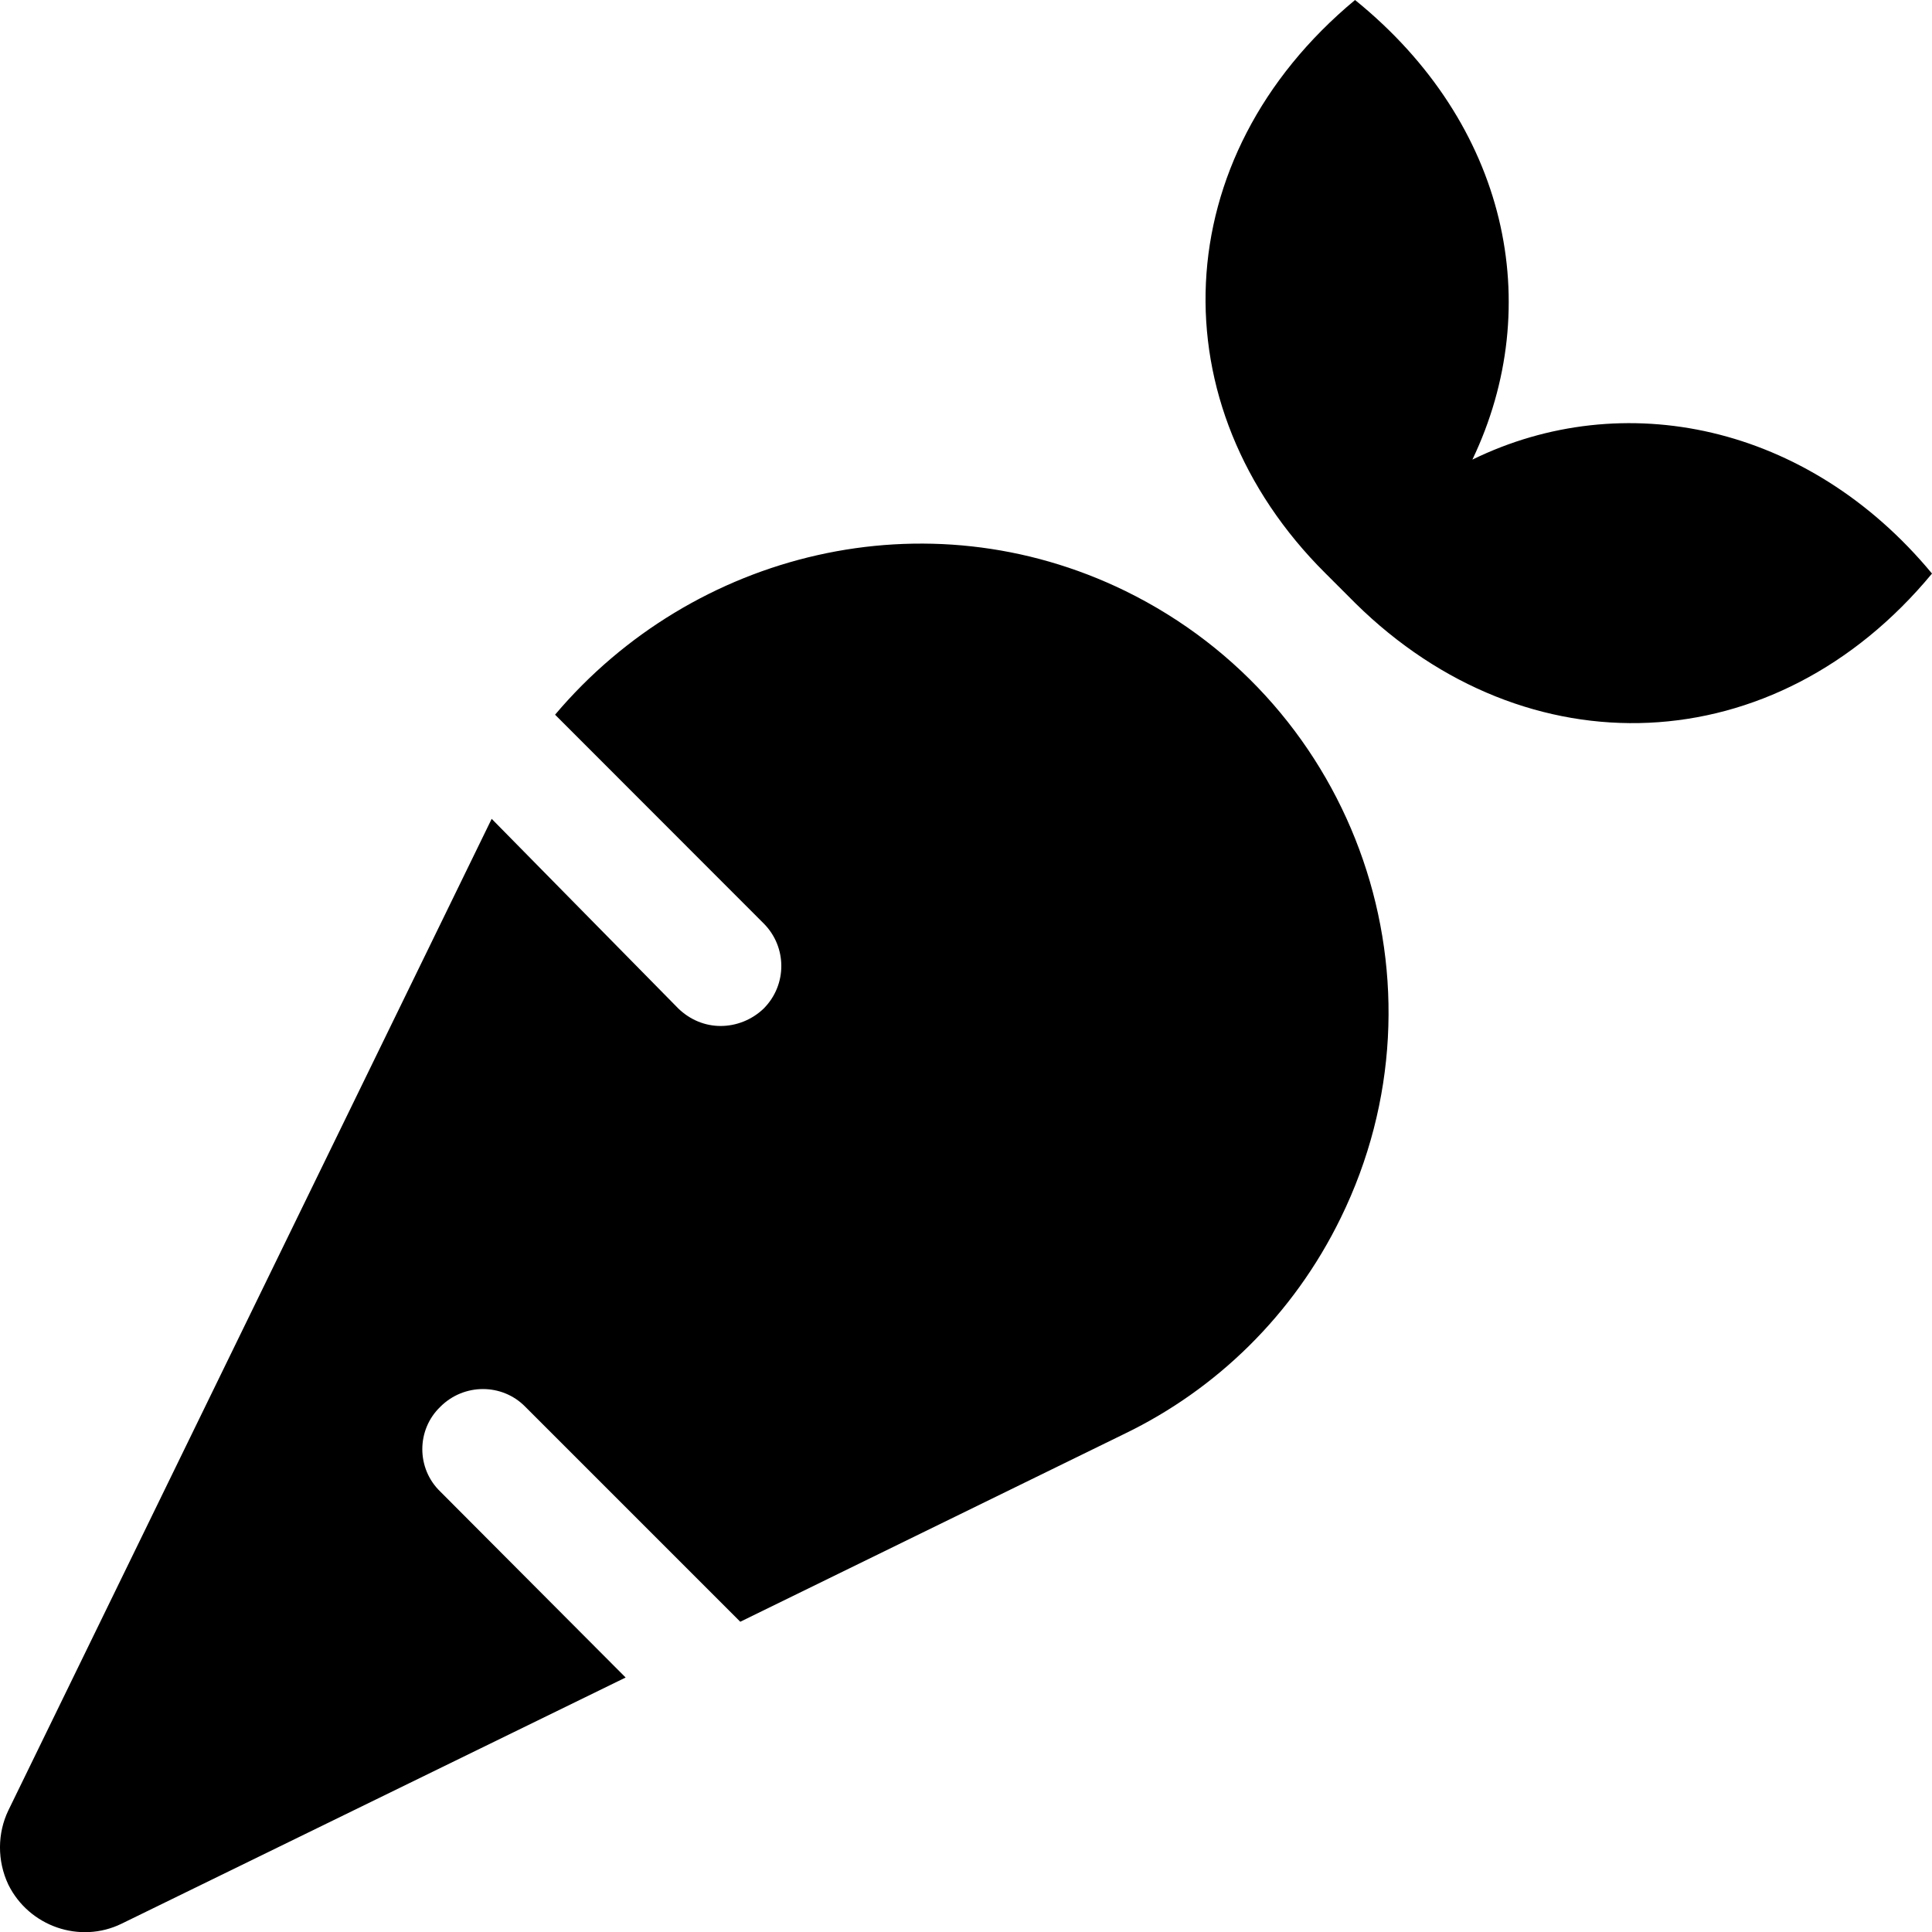
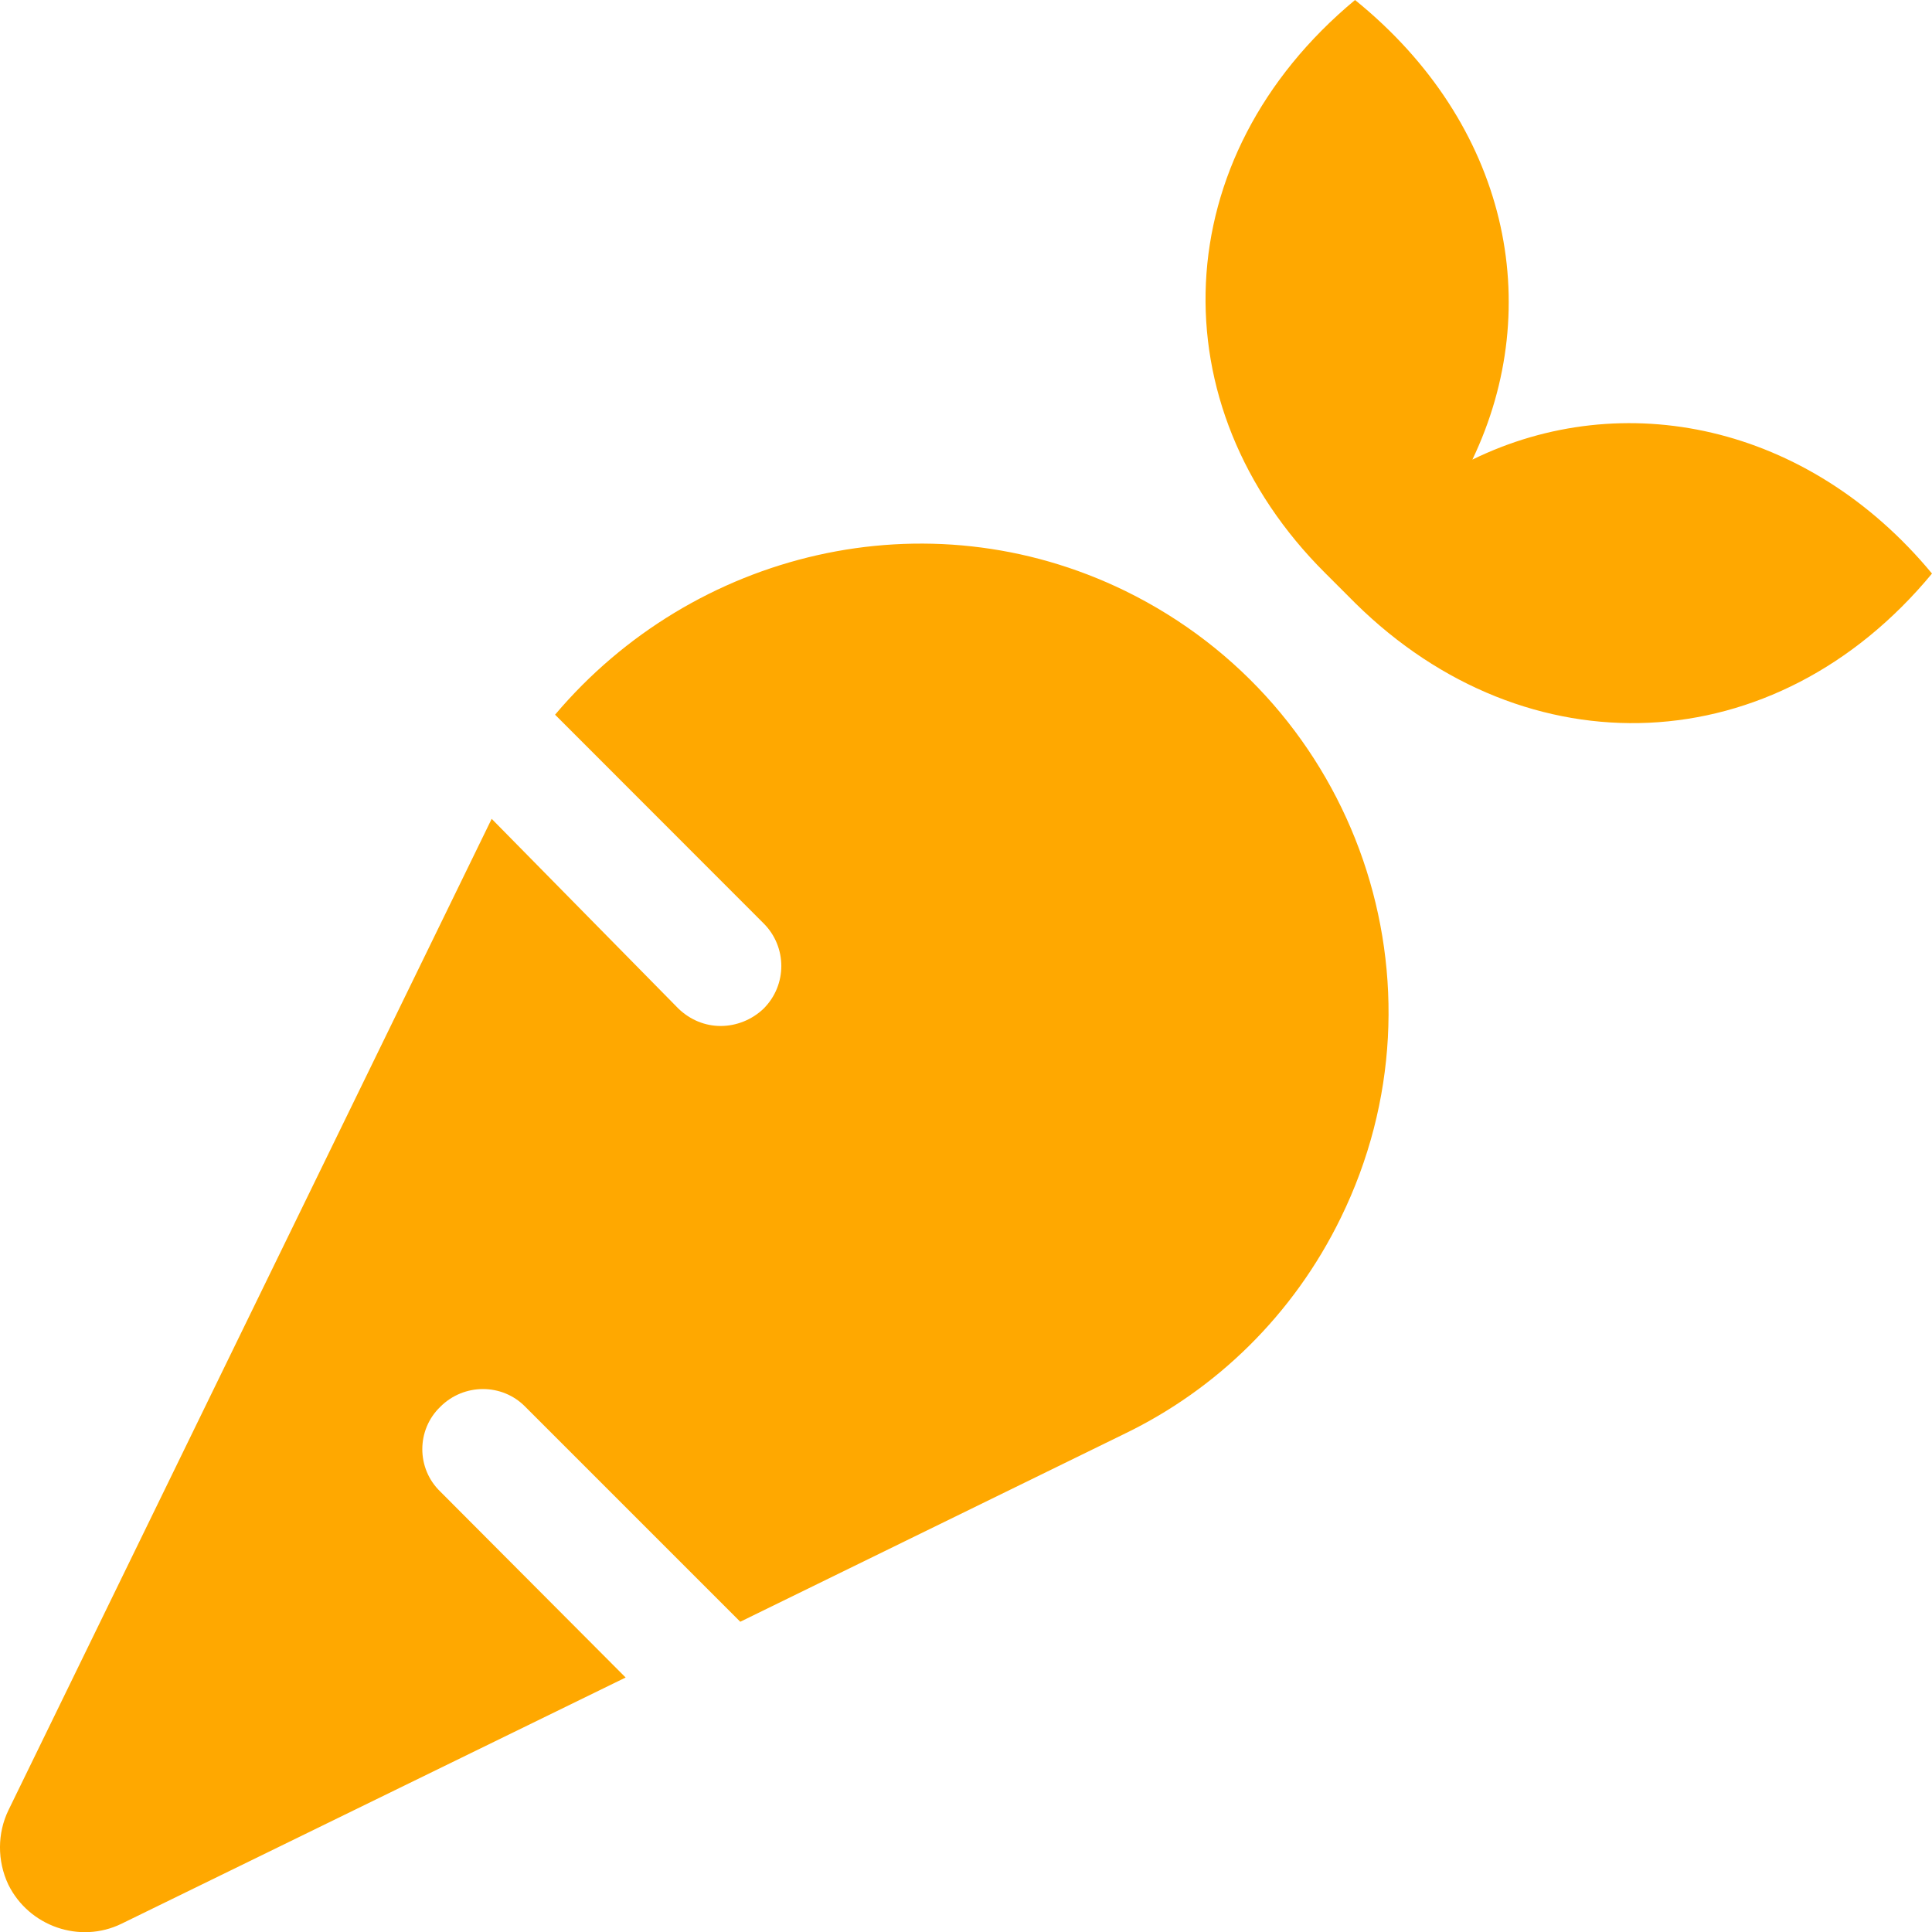
<svg xmlns="http://www.w3.org/2000/svg" viewBox="0 0 512 512">
-   <path d="M298.2 156.6C245.5 130.9 183.7 146.1 147.1 189.4l55.27 55.31c6.25 6.25 6.25 16.33 0 22.58c-3.127 3-7.266 4.605-11.39 4.605s-8.068-1.605-11.19-4.605L130.3 217l-128.1 262.8c-2.875 6-3 13.25 0 19.63c5.5 11.12 19 15.75 30 10.38l133.6-65.25L116.7 395.3c-6.377-6.125-6.377-16.38 0-22.5c6.25-6.25 16.37-6.25 22.5 0l56.98 56.98l102-49.89c24-11.63 44.5-31.26 57.13-57.13C385.5 261.1 359.9 186.8 298.2 156.6zM390.2 121.8C409.7 81 399.7 32.88 359.1 0c-50.25 41.75-52.51 107.5-7.875 151.9l8 8C404.5 204.5 470.4 202.3 512 152C479.1 112.3 430.1 102.3 390.2 121.8z" />
+   <path fill="#FFA800" d="M298.2 156.6C245.5 130.9 183.7 146.1 147.1 189.4l55.27 55.31c6.25 6.25 6.25 16.33 0 22.58c-3.127 3-7.266 4.605-11.39 4.605s-8.068-1.605-11.19-4.605L130.3 217l-128.1 262.8c-2.875 6-3 13.25 0 19.63c5.5 11.12 19 15.75 30 10.38l133.6-65.25L116.7 395.3c-6.377-6.125-6.377-16.38 0-22.5c6.25-6.25 16.37-6.25 22.5 0l56.98 56.98l102-49.89c24-11.63 44.5-31.26 57.13-57.13C385.5 261.1 359.9 186.8 298.2 156.6zM390.2 121.8C409.7 81 399.7 32.88 359.1 0c-50.25 41.75-52.51 107.5-7.875 151.9l8 8C404.5 204.5 470.4 202.3 512 152C479.1 112.3 430.1 102.3 390.2 121.8z" />
</svg>
